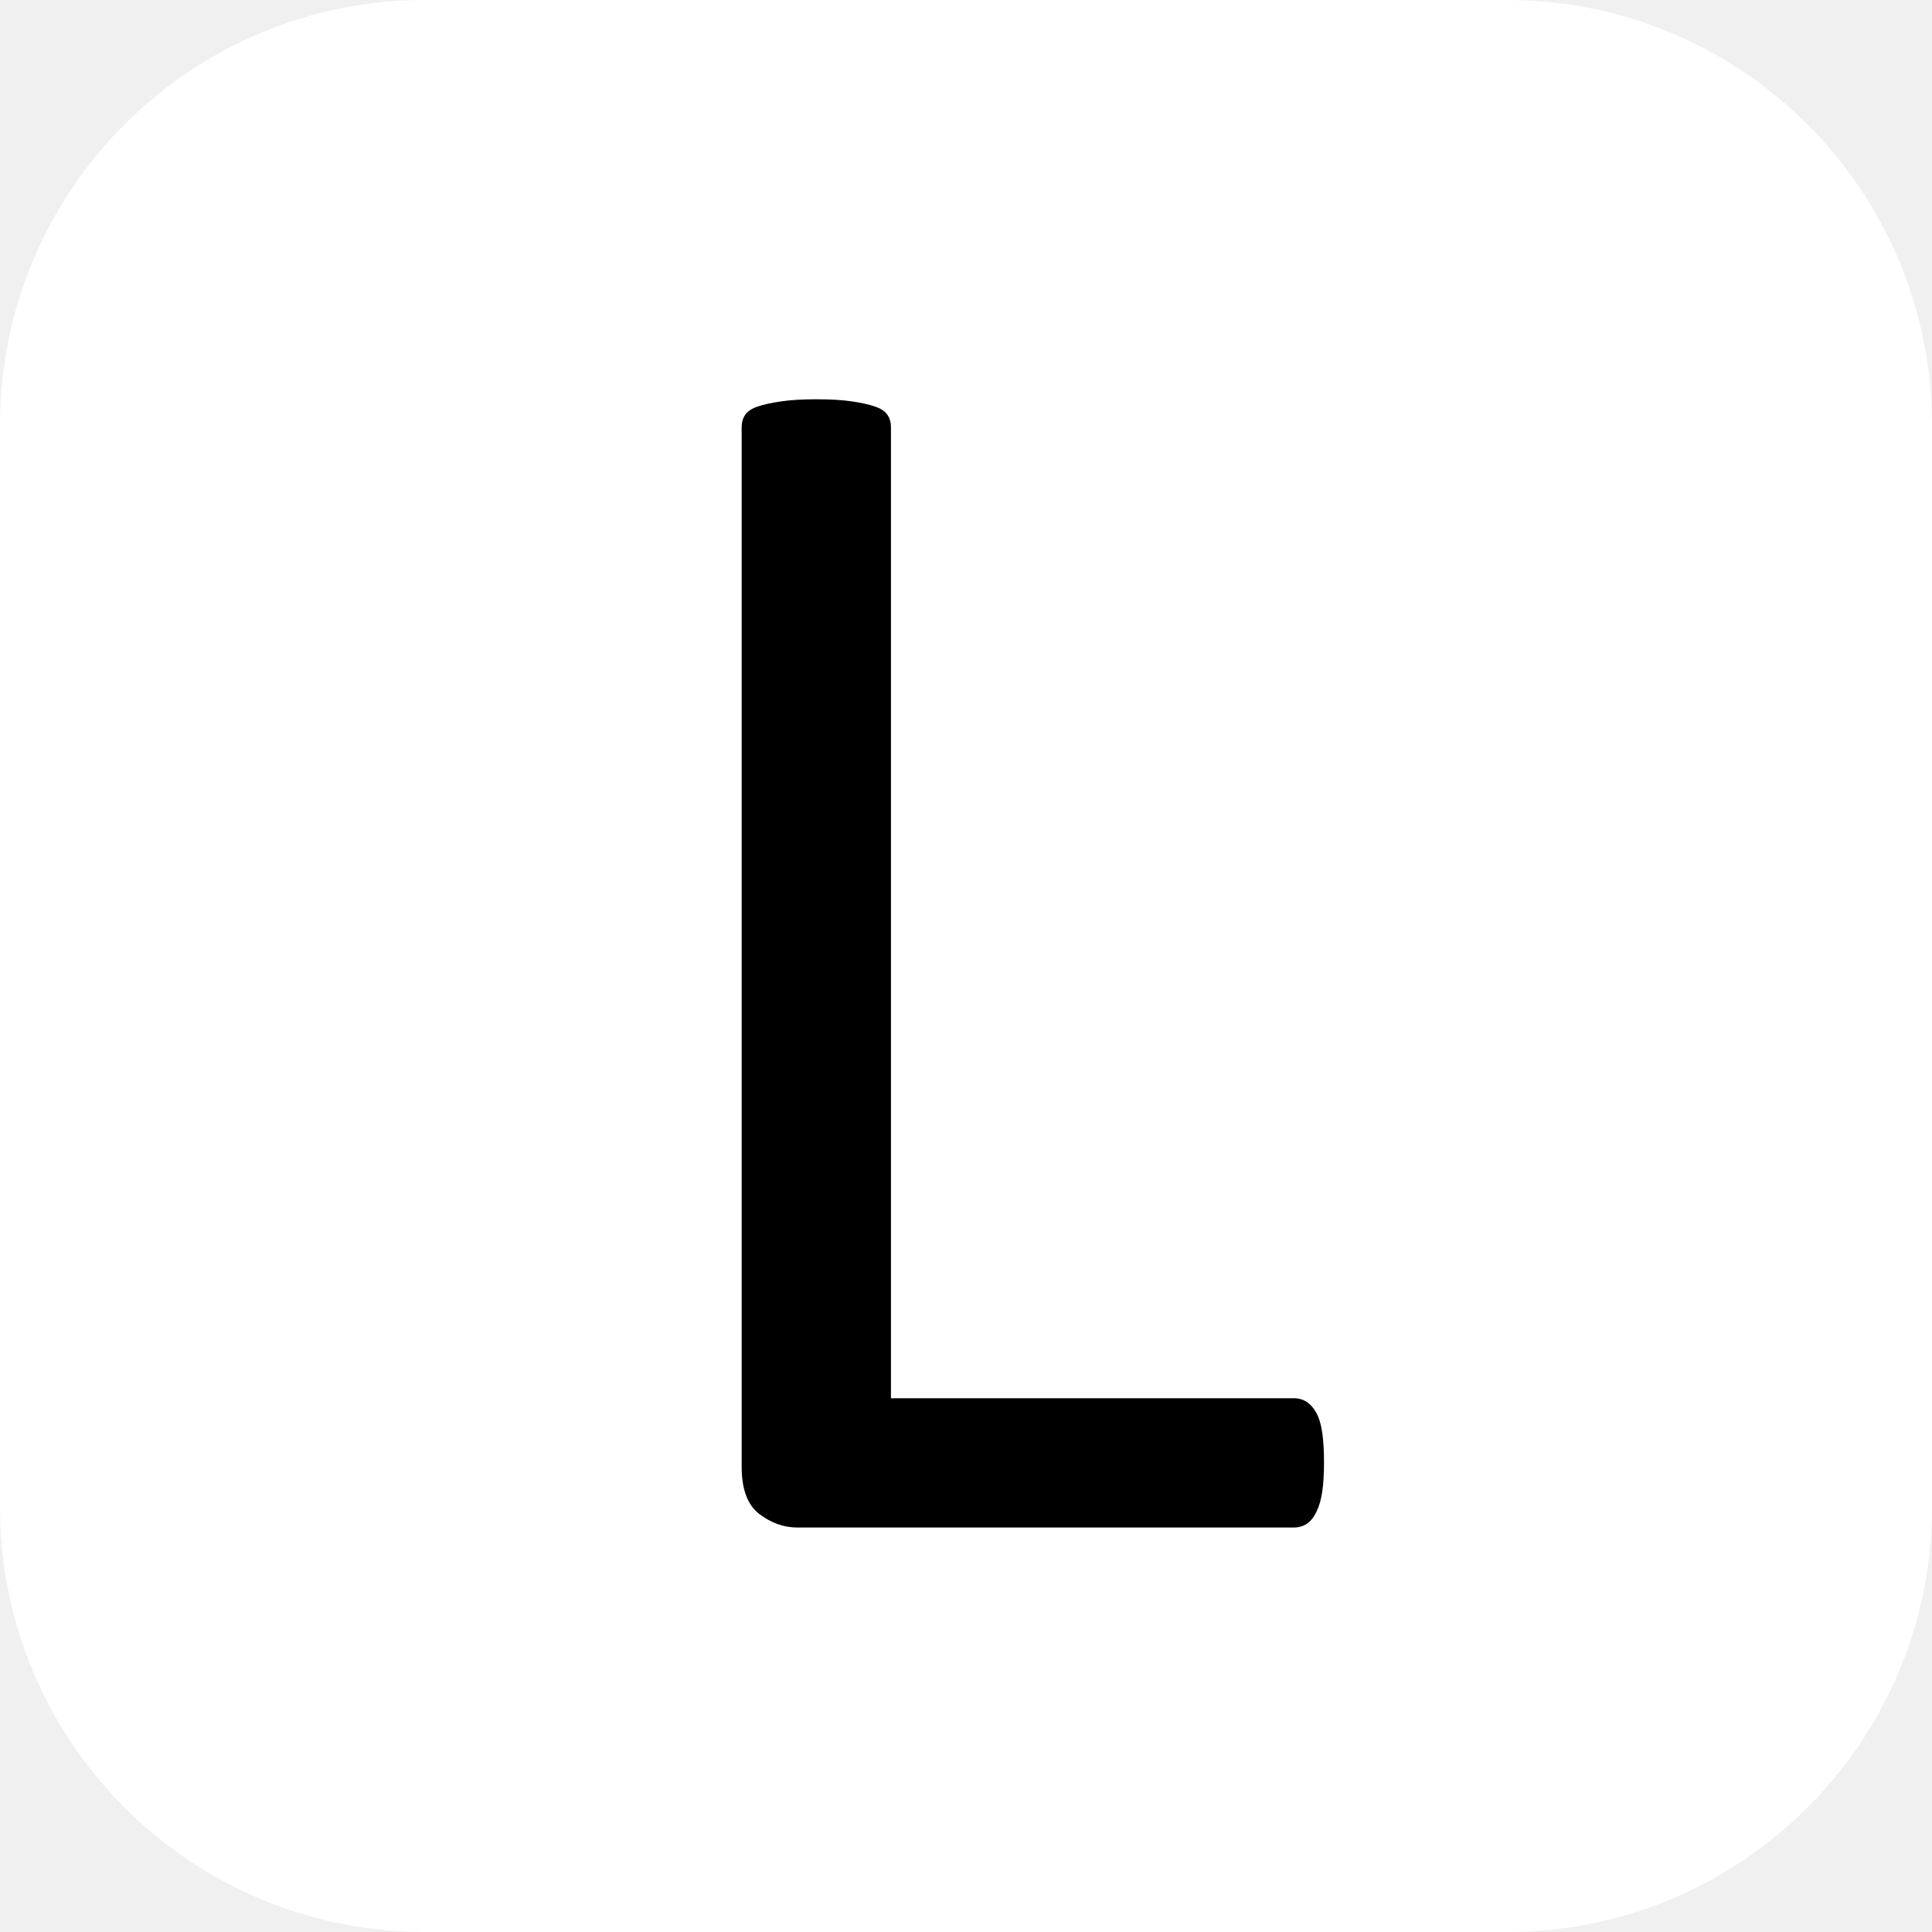
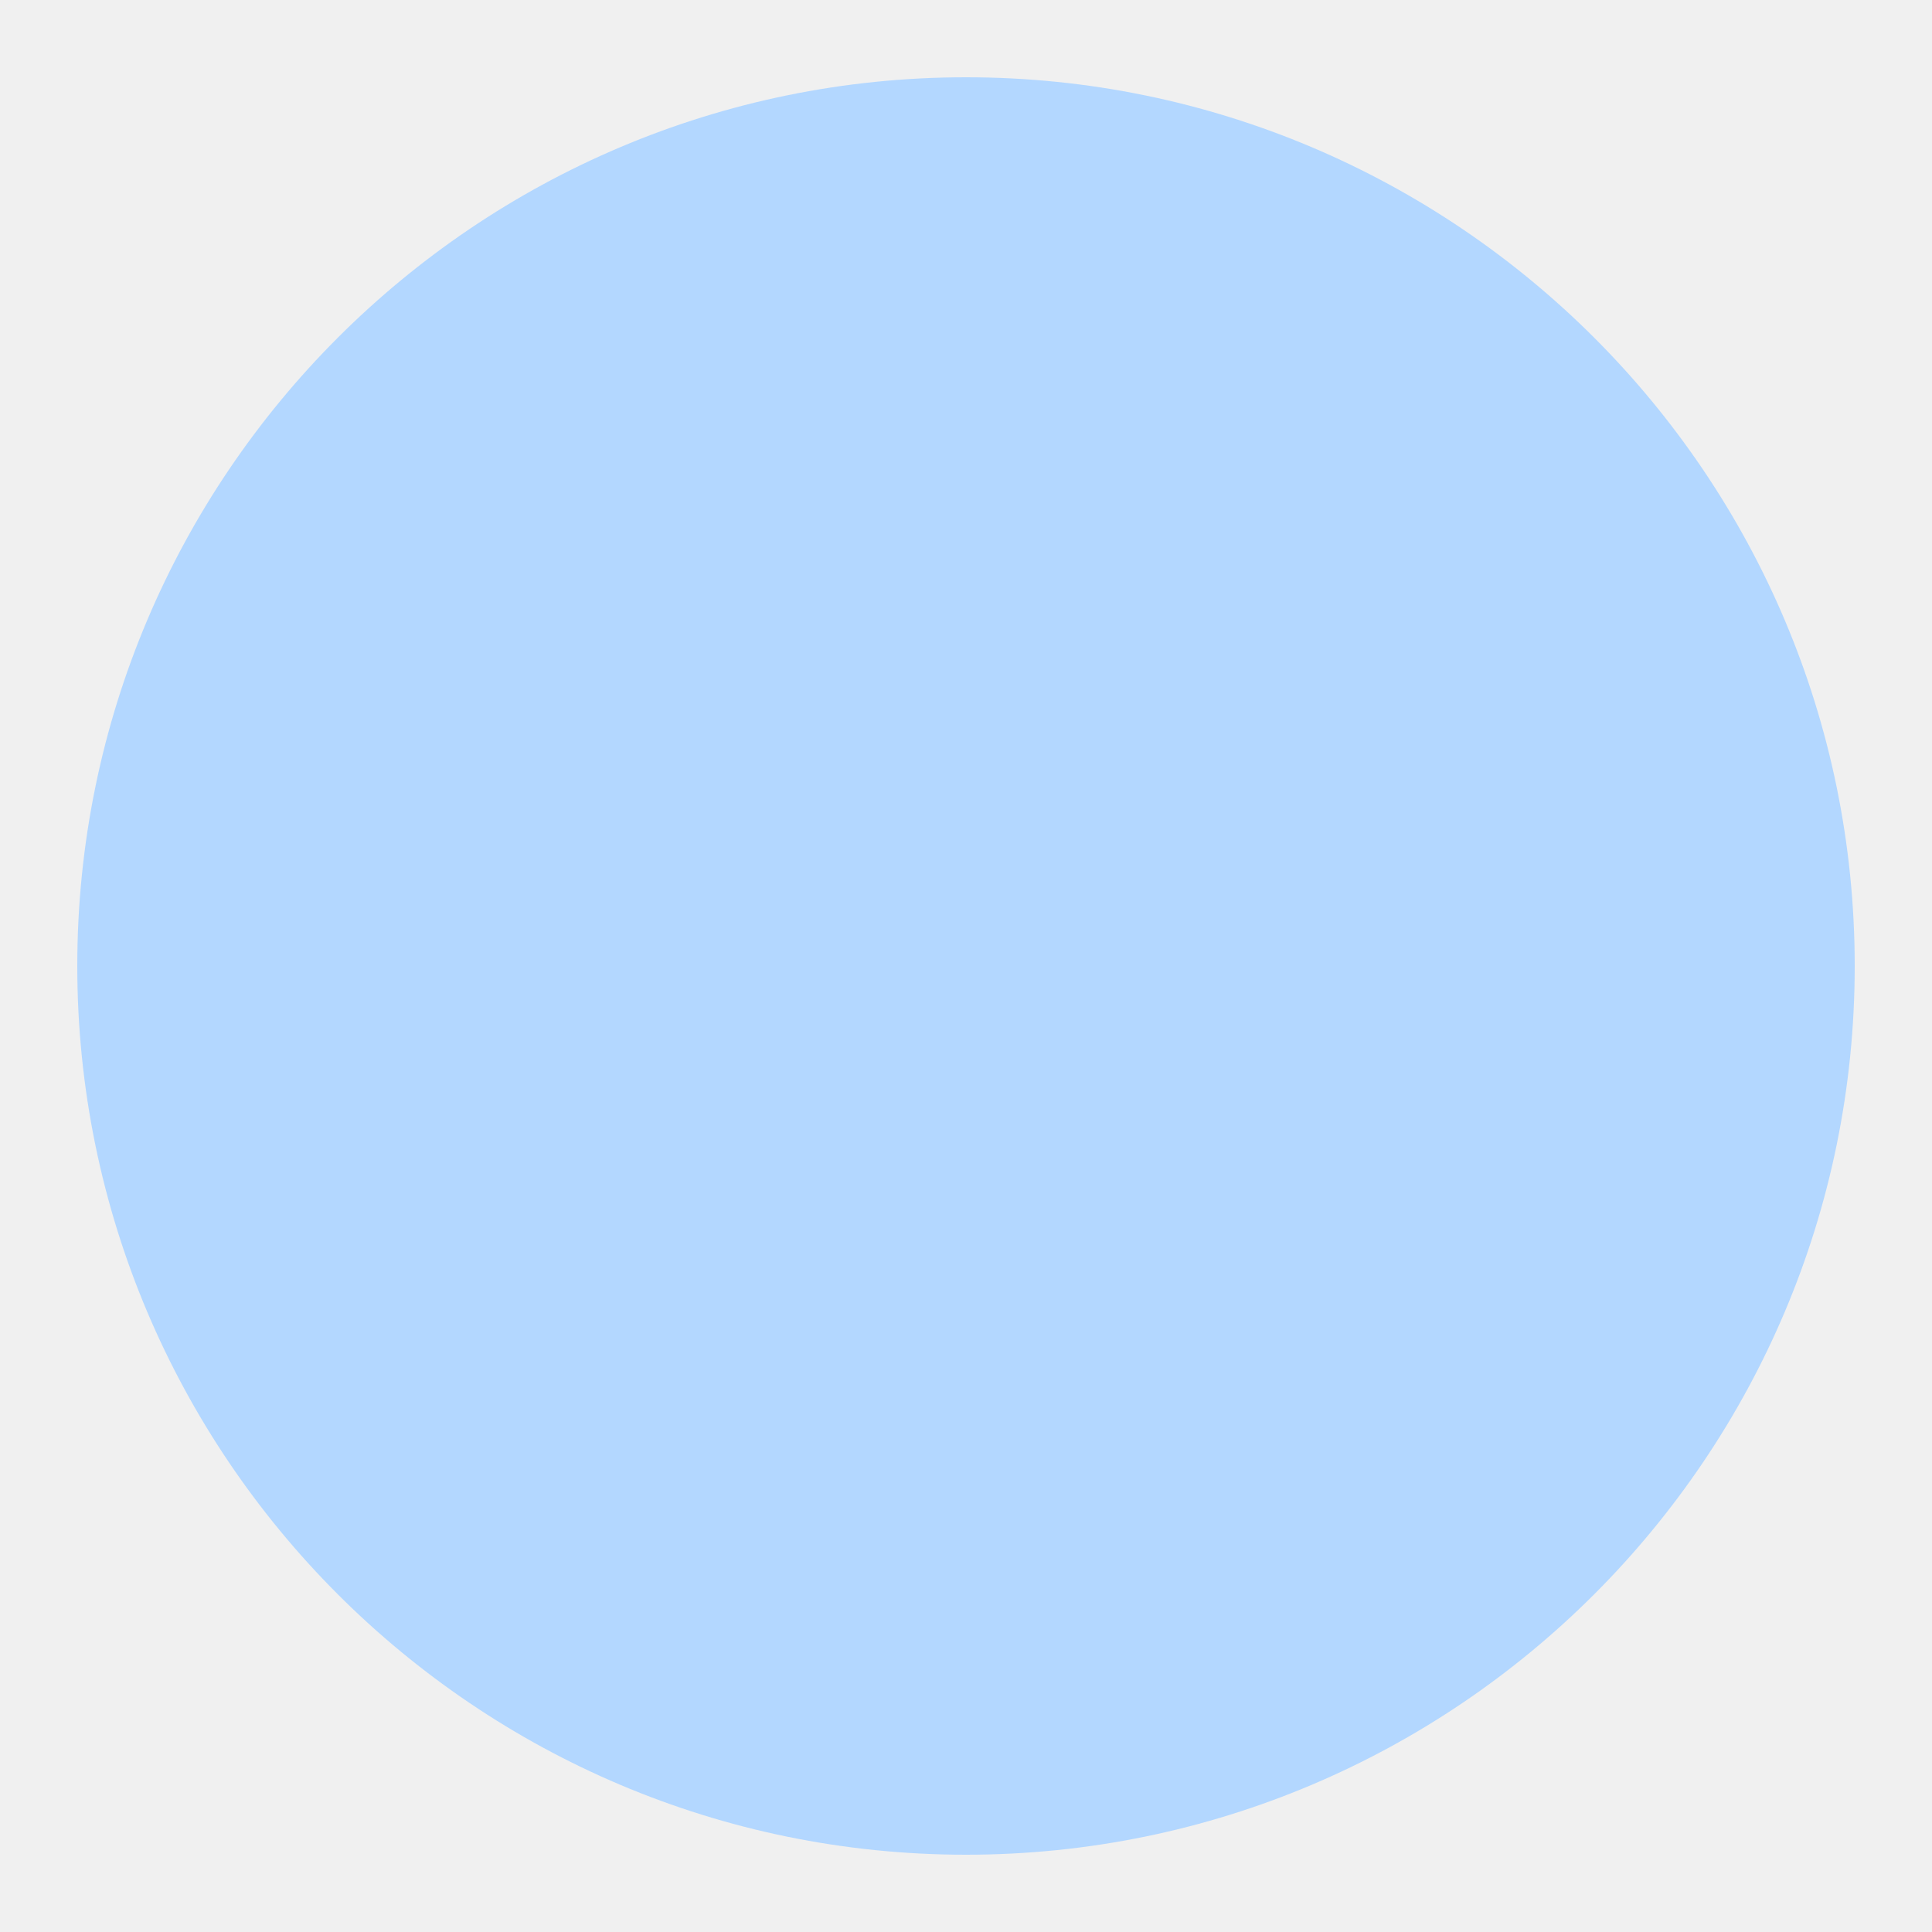
- <svg xmlns="http://www.w3.org/2000/svg" xmlns:xlink="http://www.w3.org/1999/xlink" viewBox="0 0 100 100" width="100pt" height="100pt">
-   <path fill="#ffffff" fill-rule="nonzero" d="M 0 0m 0 22c 0 -12.15 9.85 -22 22 -22h 56c 12.15 0 22 9.85 22 22v 56c 0 12.15 -9.85 22 -22 22h -56c -12.15 0 -22 -9.85 -22 -22Z " />
-   <g transform="matrix(1 0 0 -1 30.66113 79.06445)">
-     <use xlink:href="#g4F0216055D4143150FF7190E16A90685" x="0" y="0" fill="#000000" fill-rule="nonzero" />
-   </g>
-   <defs>
-     <symbol id="g4F0216055D4143150FF7190E16A90685" overflow="visible">
-       <path d="M 0 0m 37.869 3.369q 0 -0.898 -0.09 -1.505q -0.09 -0.606 -0.292 -1.033q -0.202 -0.427 -0.494 -0.629q -0.292 -0.202 -0.696 -0.202h -25.695q -1.033 0 -1.954 0.696q -0.921 0.696 -0.921 2.448v 53.816q 0 0.359 0.18 0.629q 0.18 0.27 0.629 0.427q 0.449 0.157 1.213 0.27q 0.764 0.112 1.842 0.112q 1.123 0 1.864 -0.112q 0.741 -0.112 1.19 -0.27q 0.449 -0.157 0.629 -0.427q 0.18 -0.27 0.18 -0.629v -50.268h 20.844q 0.404 0 0.696 -0.202q 0.292 -0.202 0.494 -0.584q 0.202 -0.382 0.292 -1.011q 0.09 -0.629 0.09 -1.527Z " />
-     </symbol>
-   </defs>
+ <svg xmlns="http://www.w3.org/2000/svg" viewBox="0 0 100 100" width="100pt" height="100pt">
+   <path fill="#b3d7ff" fill-rule="nonzero" transform="translate(4 4)" d="M 0 0m 0 46c 0 -25.382 20.618 -46 46 -46c 25.382 0 46 20.618 46 46c 0 25.382 -20.618 46 -46 46c -25.382 0 -46 -20.618 -46 -46" />
</svg>
